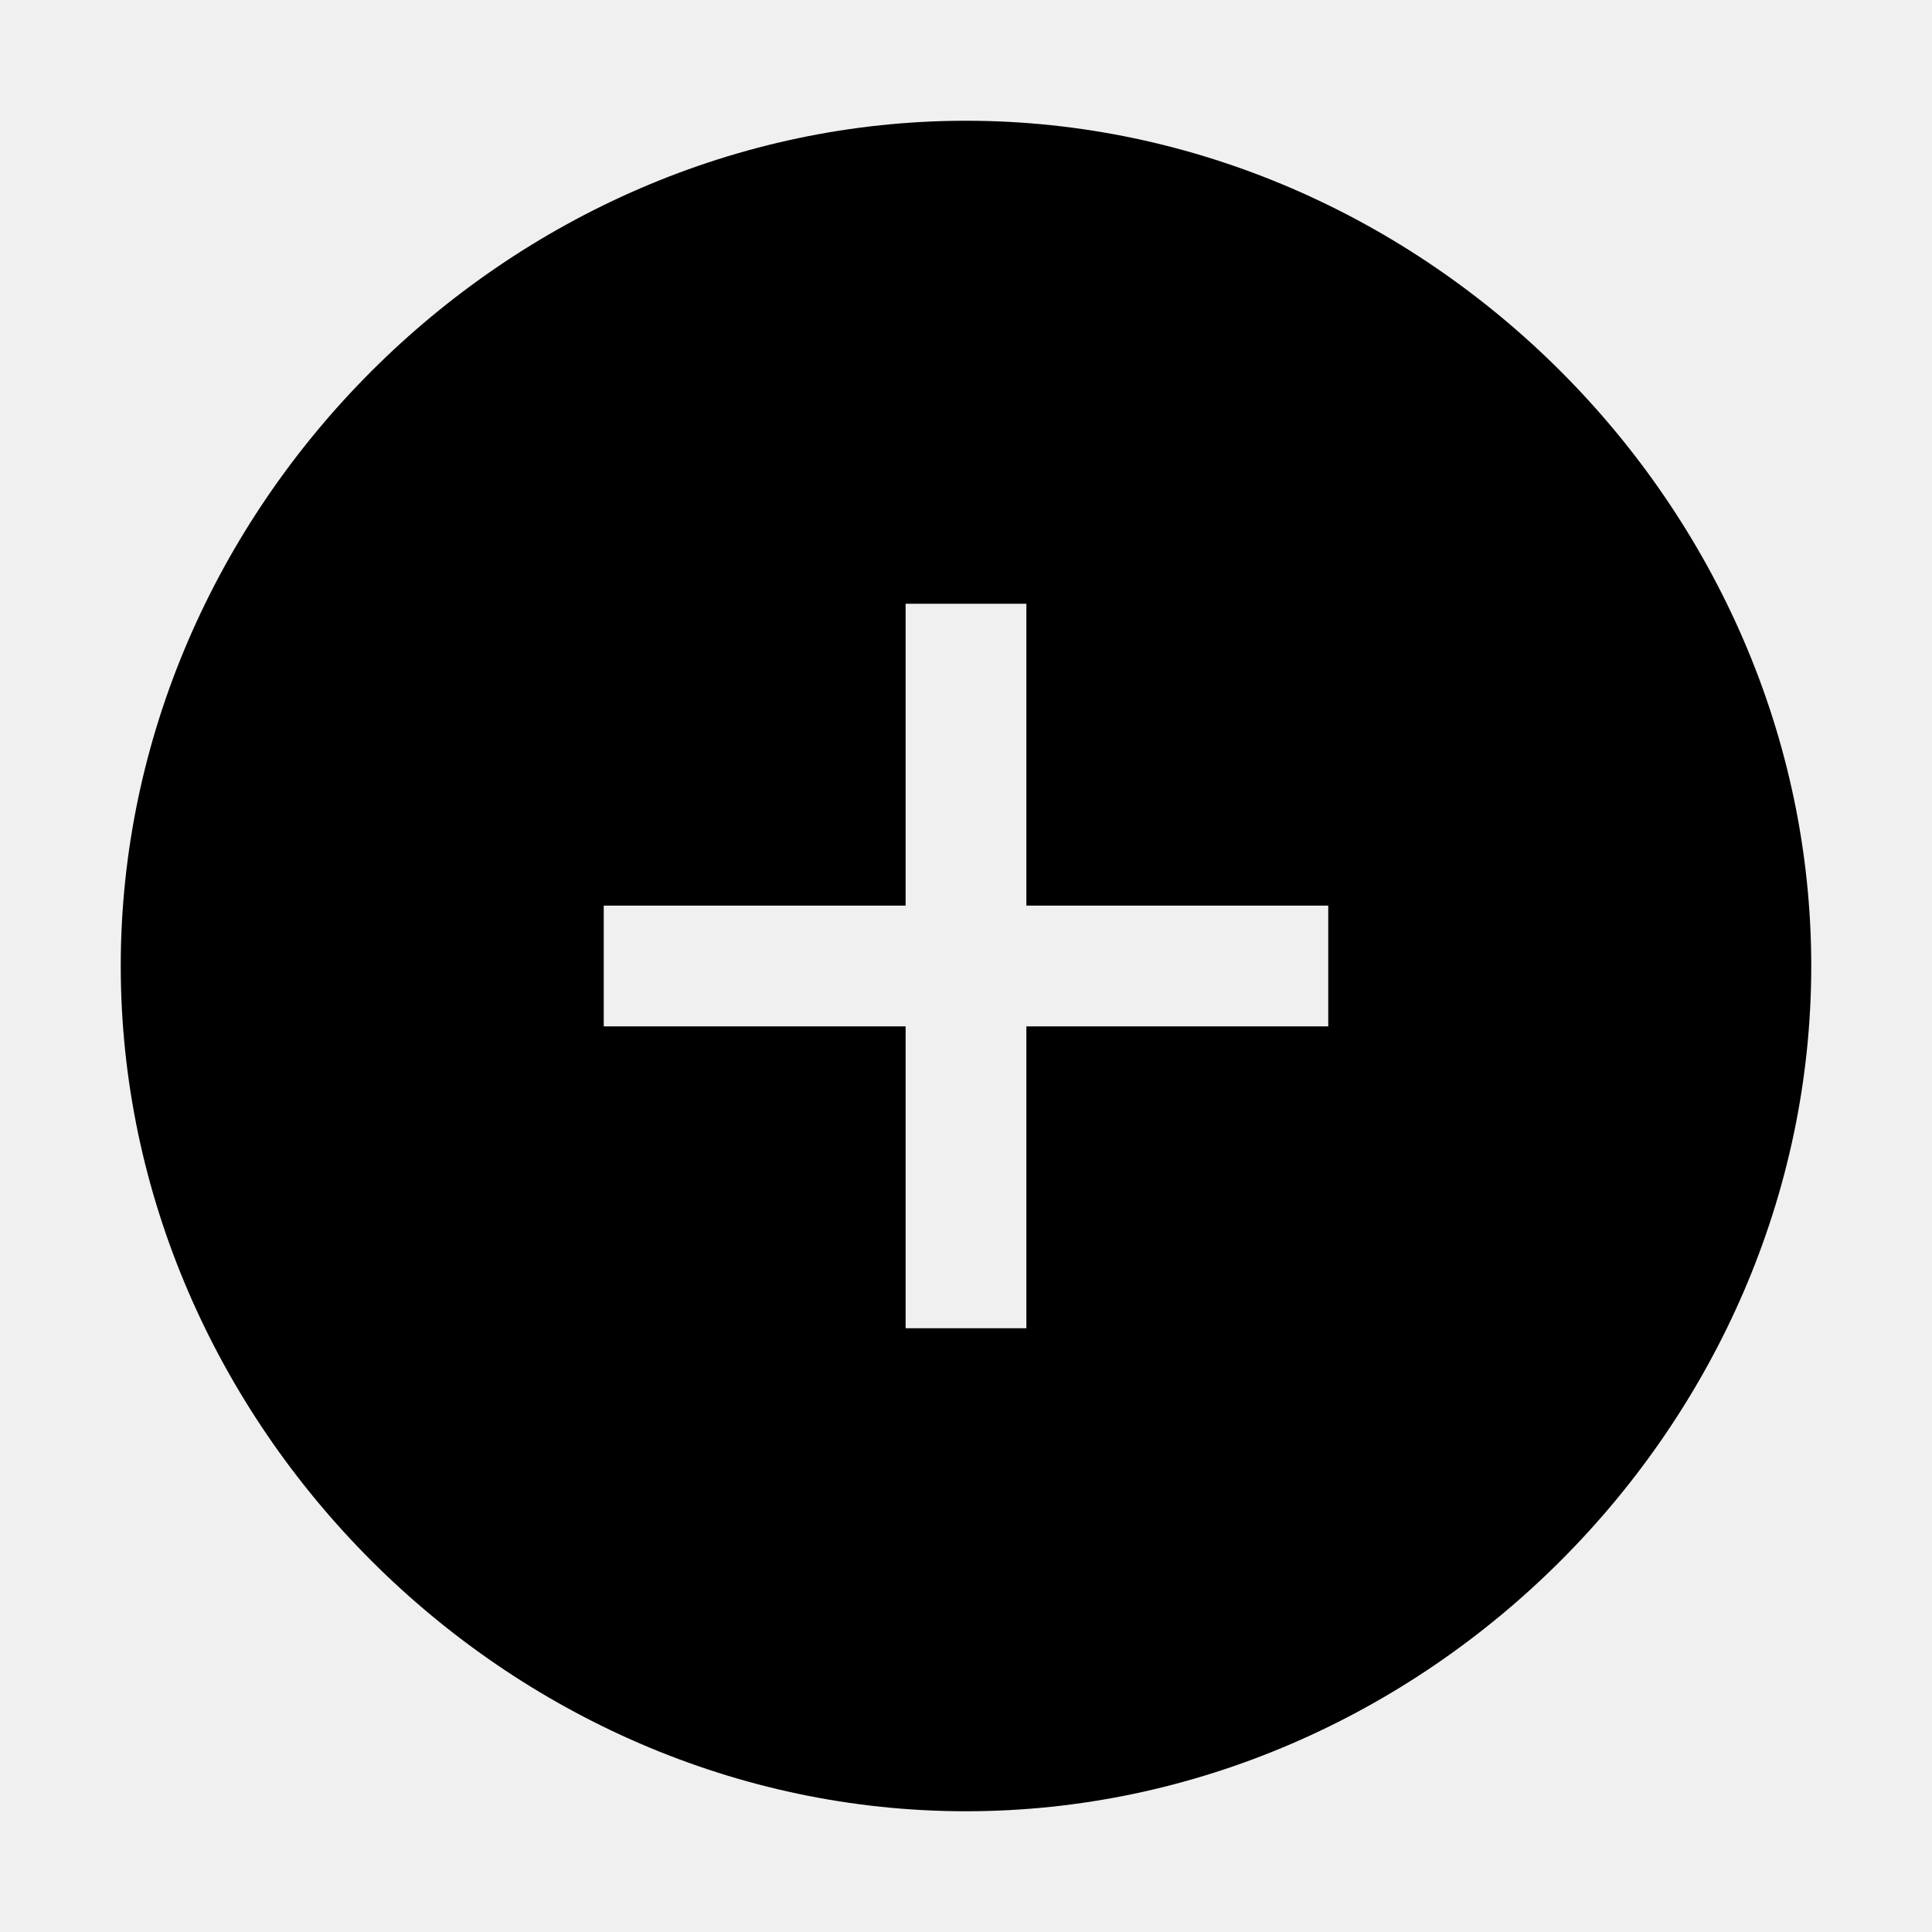
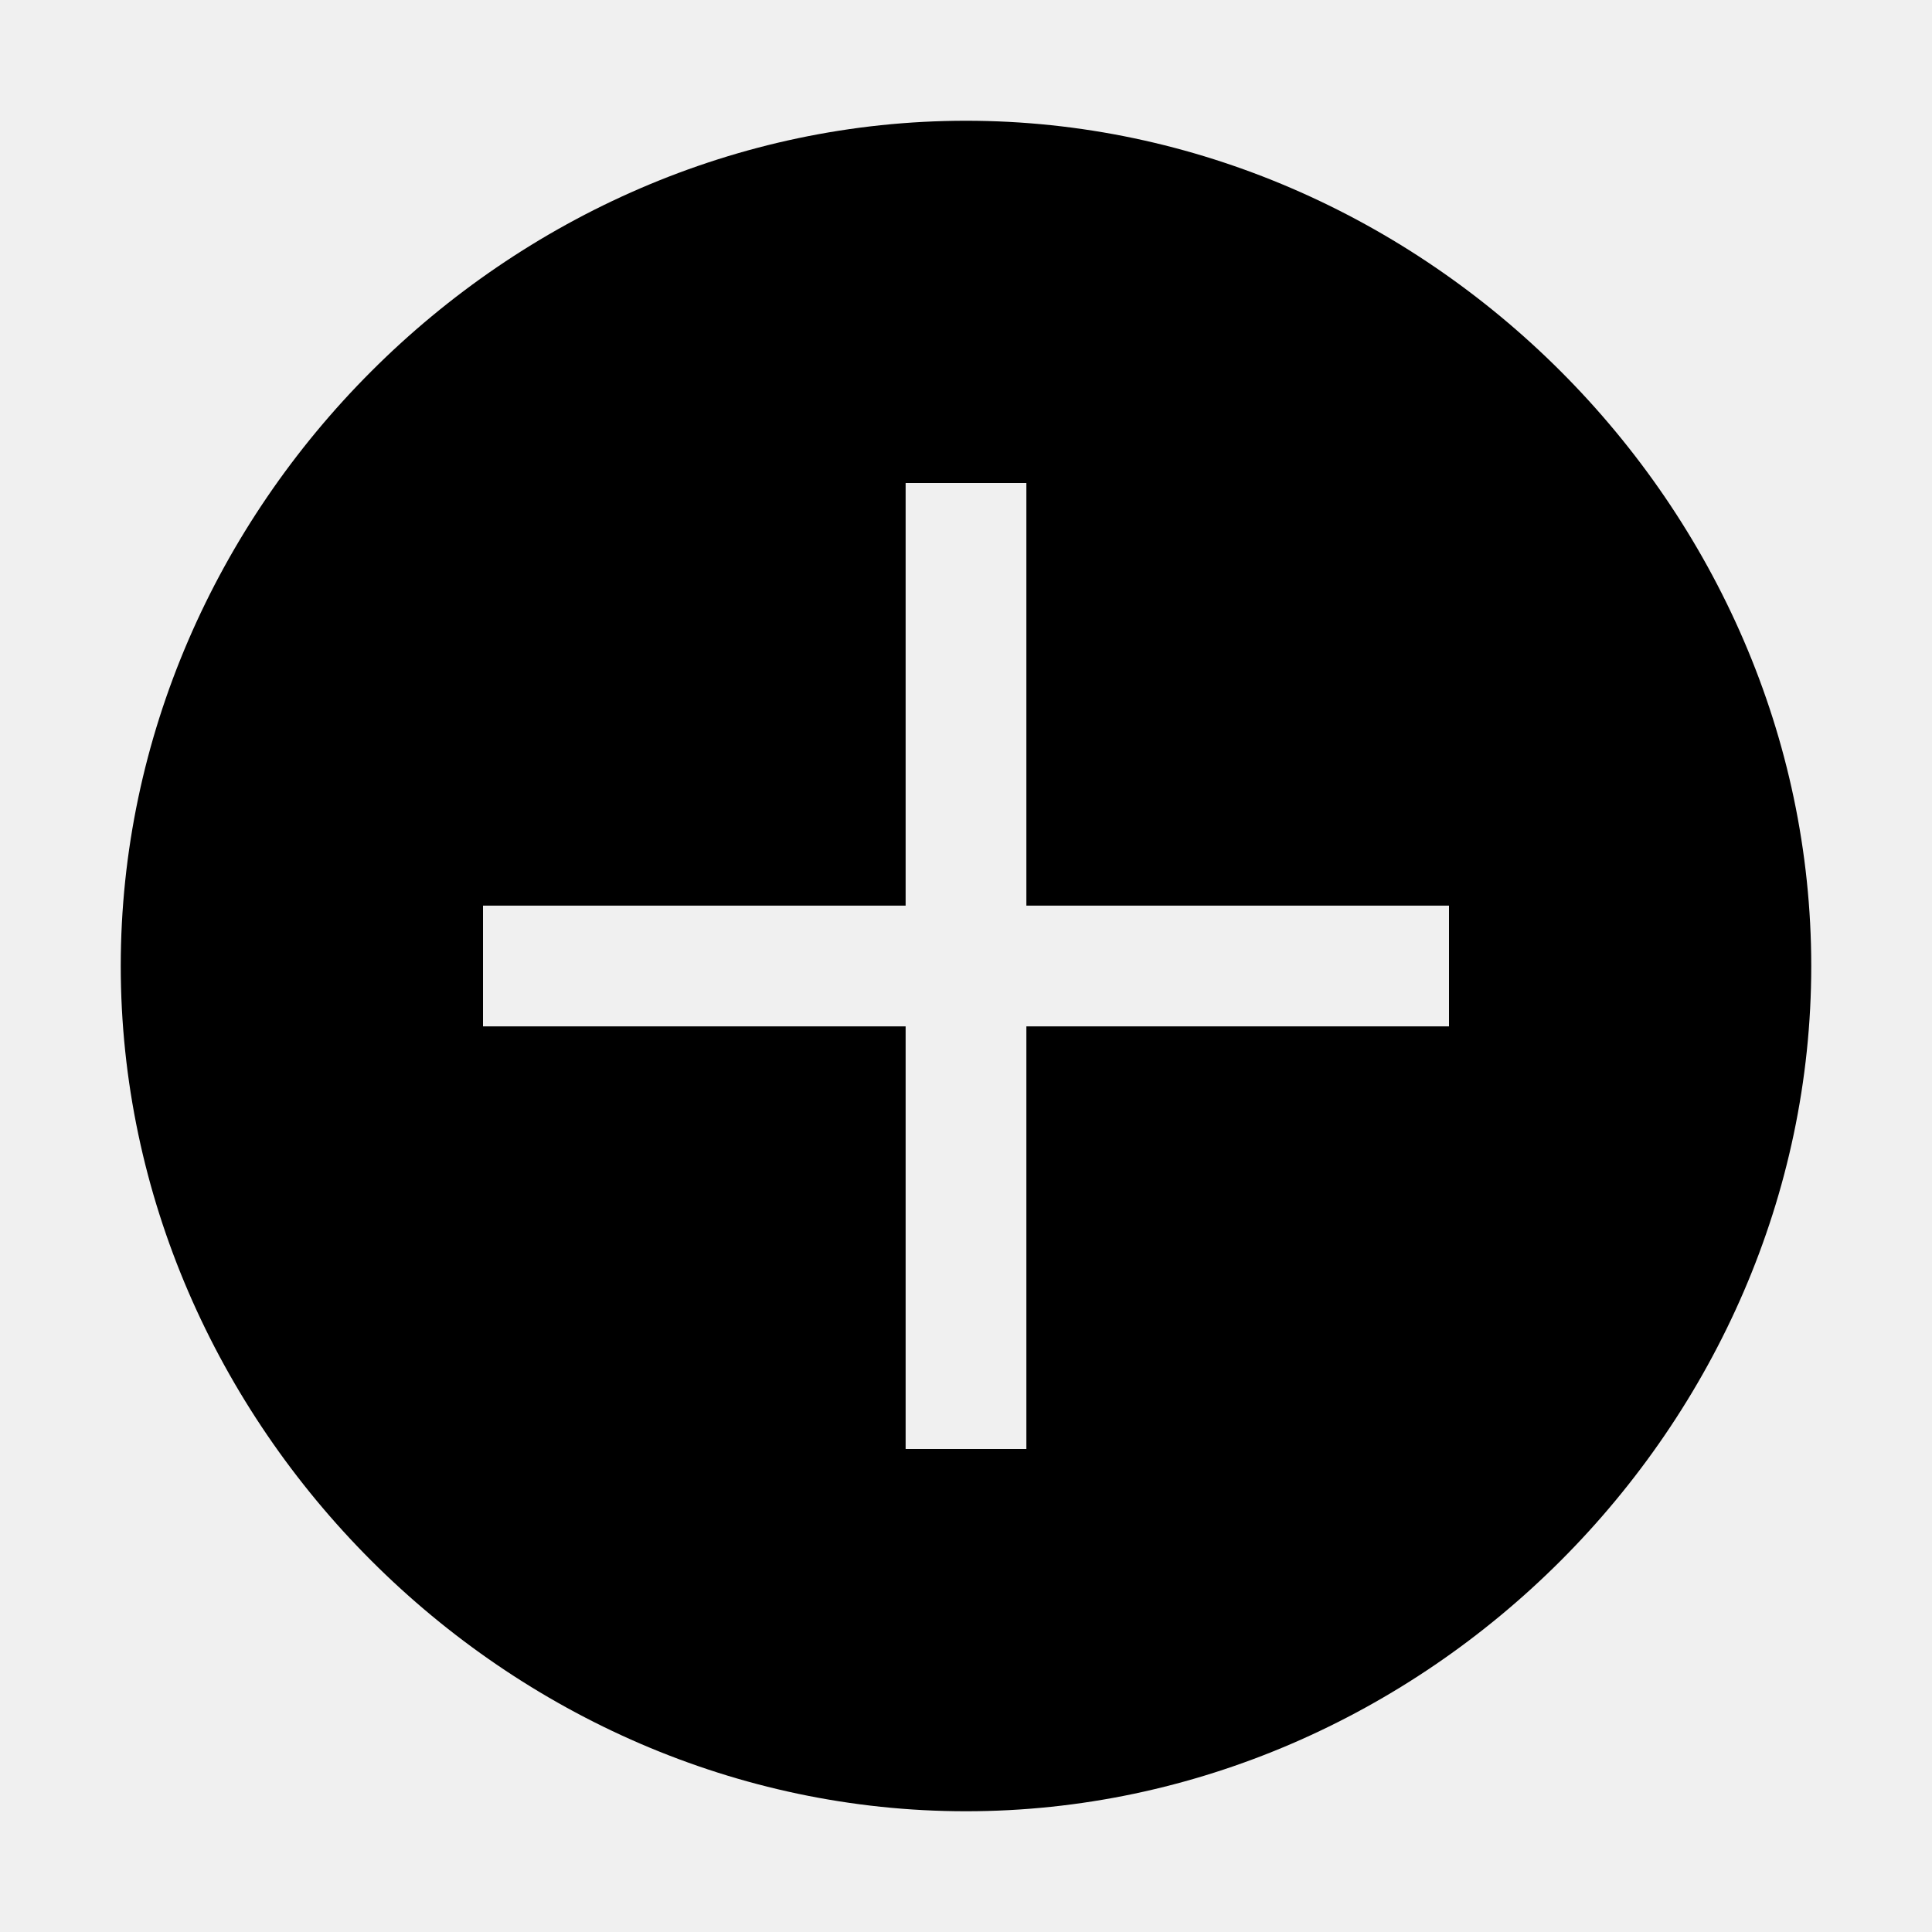
<svg xmlns="http://www.w3.org/2000/svg" version="1.1" id="Layer_1" x="0px" y="0px" width="32px" height="32px" viewBox="0 0 32 32" style="enable-background:new 0 0 32 32;" xml:space="preserve">
  <style type="text/css">
- 	.st0{opacity:0;fill:#FFFFFF;}
+ 	.st0{fill:#FFFFFF;fill-opacity:0;}
</style>
-   <path d="M16,2C8.4,2,2,8.4,2,16s6.4,14,14,14s14-6.4,14-14S23.6,2,16,2z M22,17h-5v5h-2v-5h-5v-2h5v-5h2v5h5V17z" />
-   <polygon id="inner-path" class="st0" points="22,17 17,17 17,22 15,22 15,17 10,17 10,15 15,15 15,10 17,10 17,15 22,15 " />
+   <path d="M16,2C8.4,2,2,8.4,2,16s6.4,14,14,14s14-6.4,14-14S23.6,2,16,2z M24,17h-7v7h-2v-7H8v-2h7V8h2v7h7V17z" />
+   <polygon id="inner-path" class="st0" points="24,17 17,17 17,24 15,24 15,17 8,17 8,15 15,15 15,8 17,8 17,15 24,15 " />
</svg>
